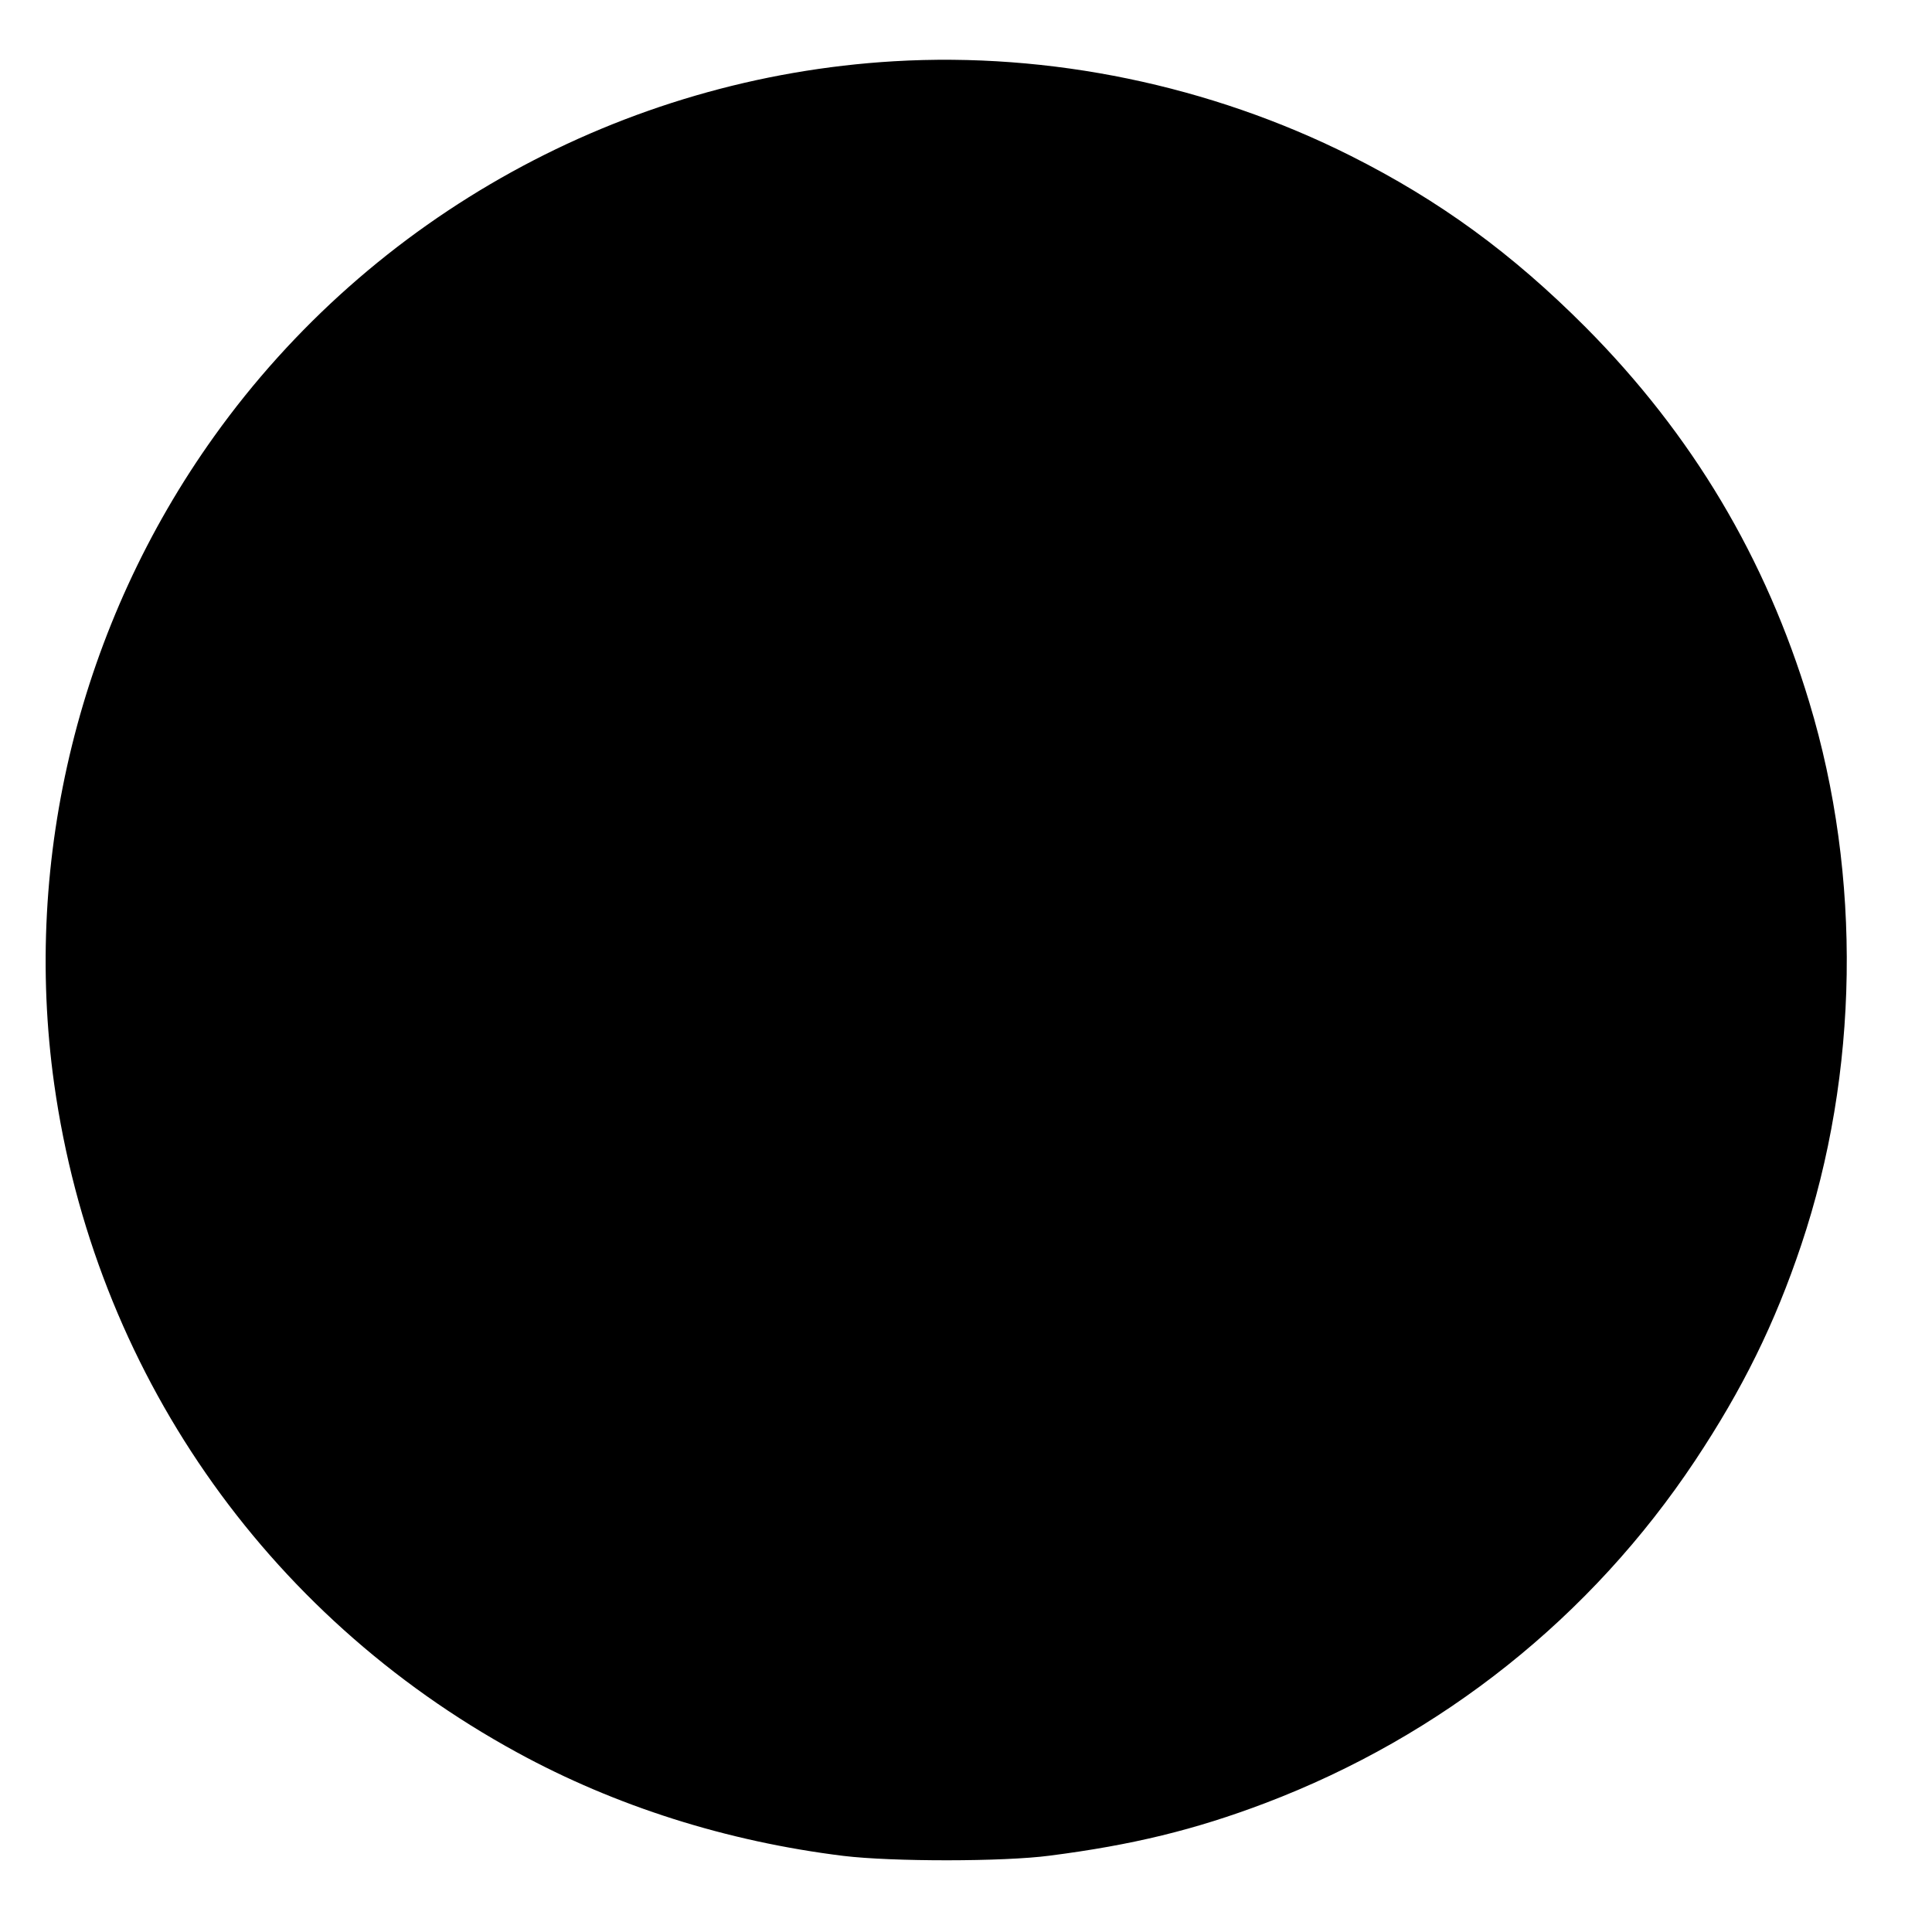
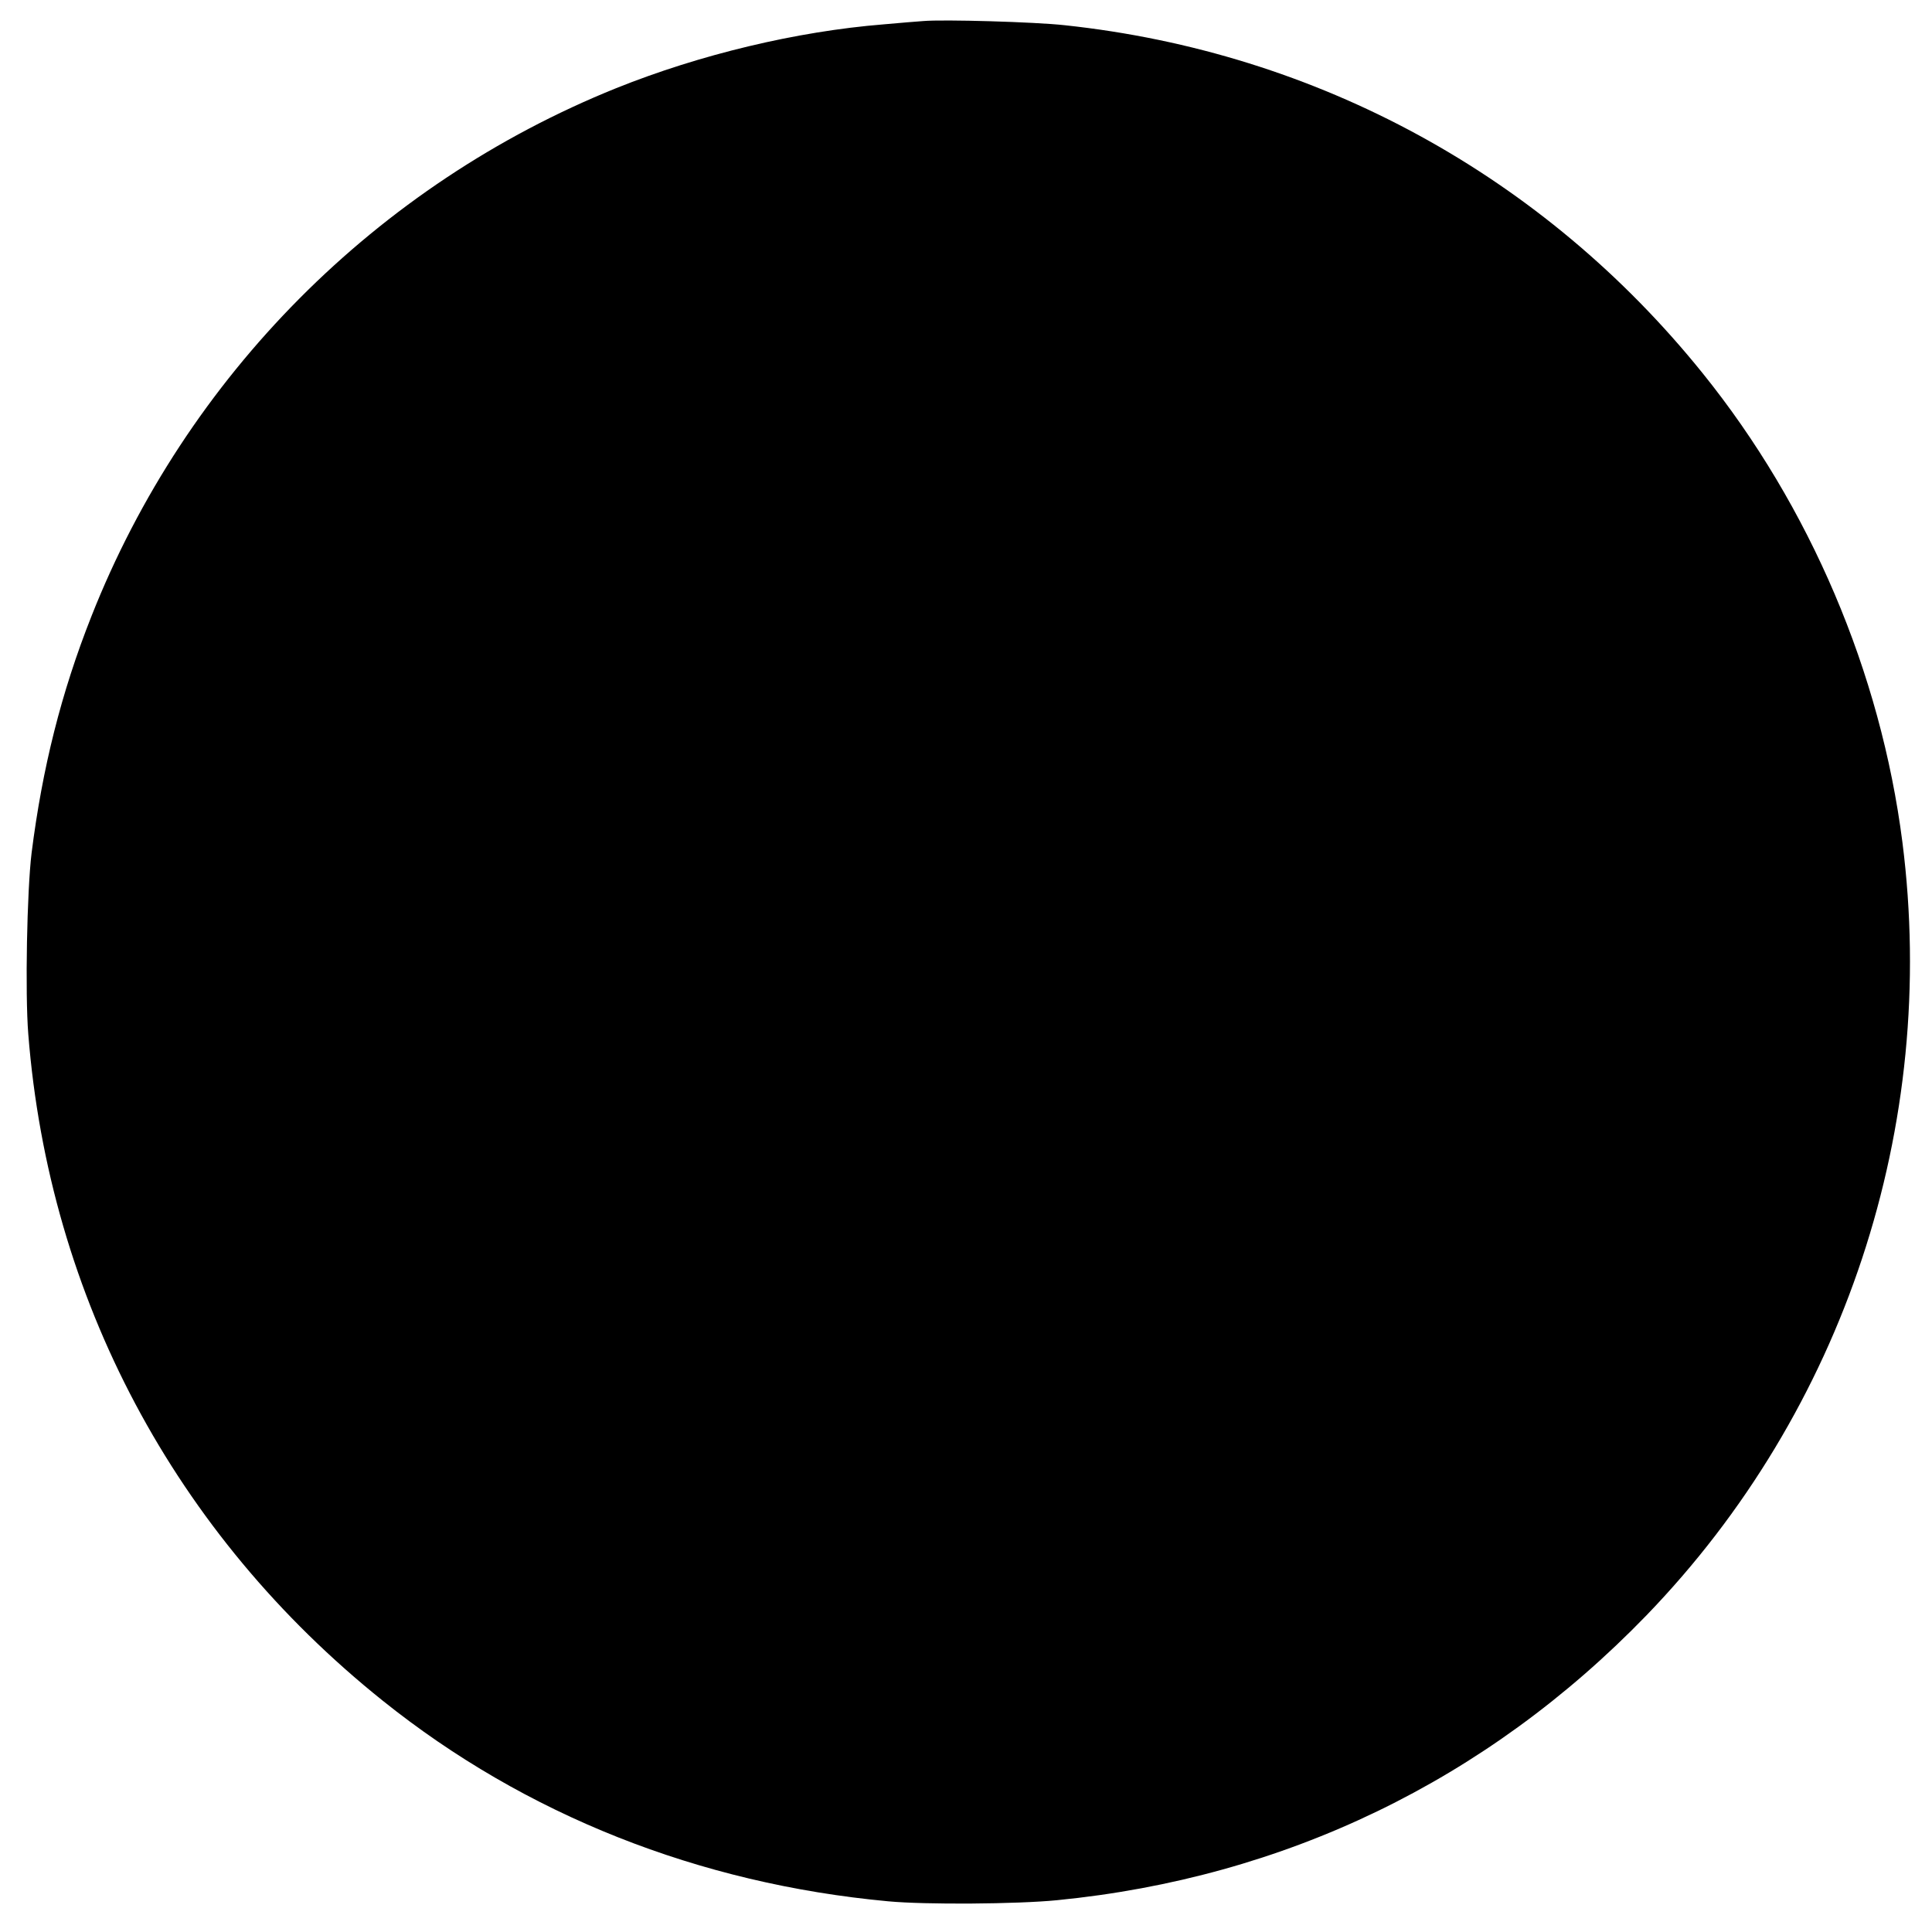
- <svg xmlns="http://www.w3.org/2000/svg" version="1.0" width="820pt" height="820pt" viewBox="0 0 820 820" preserveAspectRatio="xMidYMid meet">
-   <g transform="translate(0,820) scale(0.1,-0.1)" fill="#000000" stroke="none">
-     <path d="M3794 7940 c-1150 -68 -2215 -655 -2885 -1592 -569 -795 -814 -1787 -679 -2749 170 -1209 891 -2251 1965 -2837 417 -228 890 -378 1385 -439 206 -25 679 -25 875 1 351 45 617 110 915 223 750 285 1383 790 1824 1453 202 304 339 582 451 916 245 730 258 1564 34 2304 -185 613 -497 1136 -949 1591 -313 314 -620 538 -998 728 -596 299 -1277 440 -1938 401z" />
+ <svg xmlns="http://www.w3.org/2000/svg" version="1.0" width="881pt" height="881pt" viewBox="0 0 881 881" preserveAspectRatio="xMidYMid meet">
+   <g transform="translate(0,881) scale(0.1,-0.1)" fill="#000000" stroke="none">
+     <path d="M4210 8714 c-25 -2 -106 -8 -180 -15 -398 -32 -839 -138 -1220 -291 -1092 -440 -1961 -1314 -2393 -2408 -138 -349 -224 -692 -273 -1080 -21 -173 -30 -638 -15 -826 95 -1202 668 -2280 1616 -3039 650 -521 1442 -835 2305 -915 169 -16 588 -13 770 5 1039 102 1959 546 2687 1298 902 933 1333 2233 1168 3527 -99 773 -421 1530 -910 2137 -726 902 -1758 1465 -2910 1588 -135 15 -553 27 -645 19z" />
  </g>
</svg>
